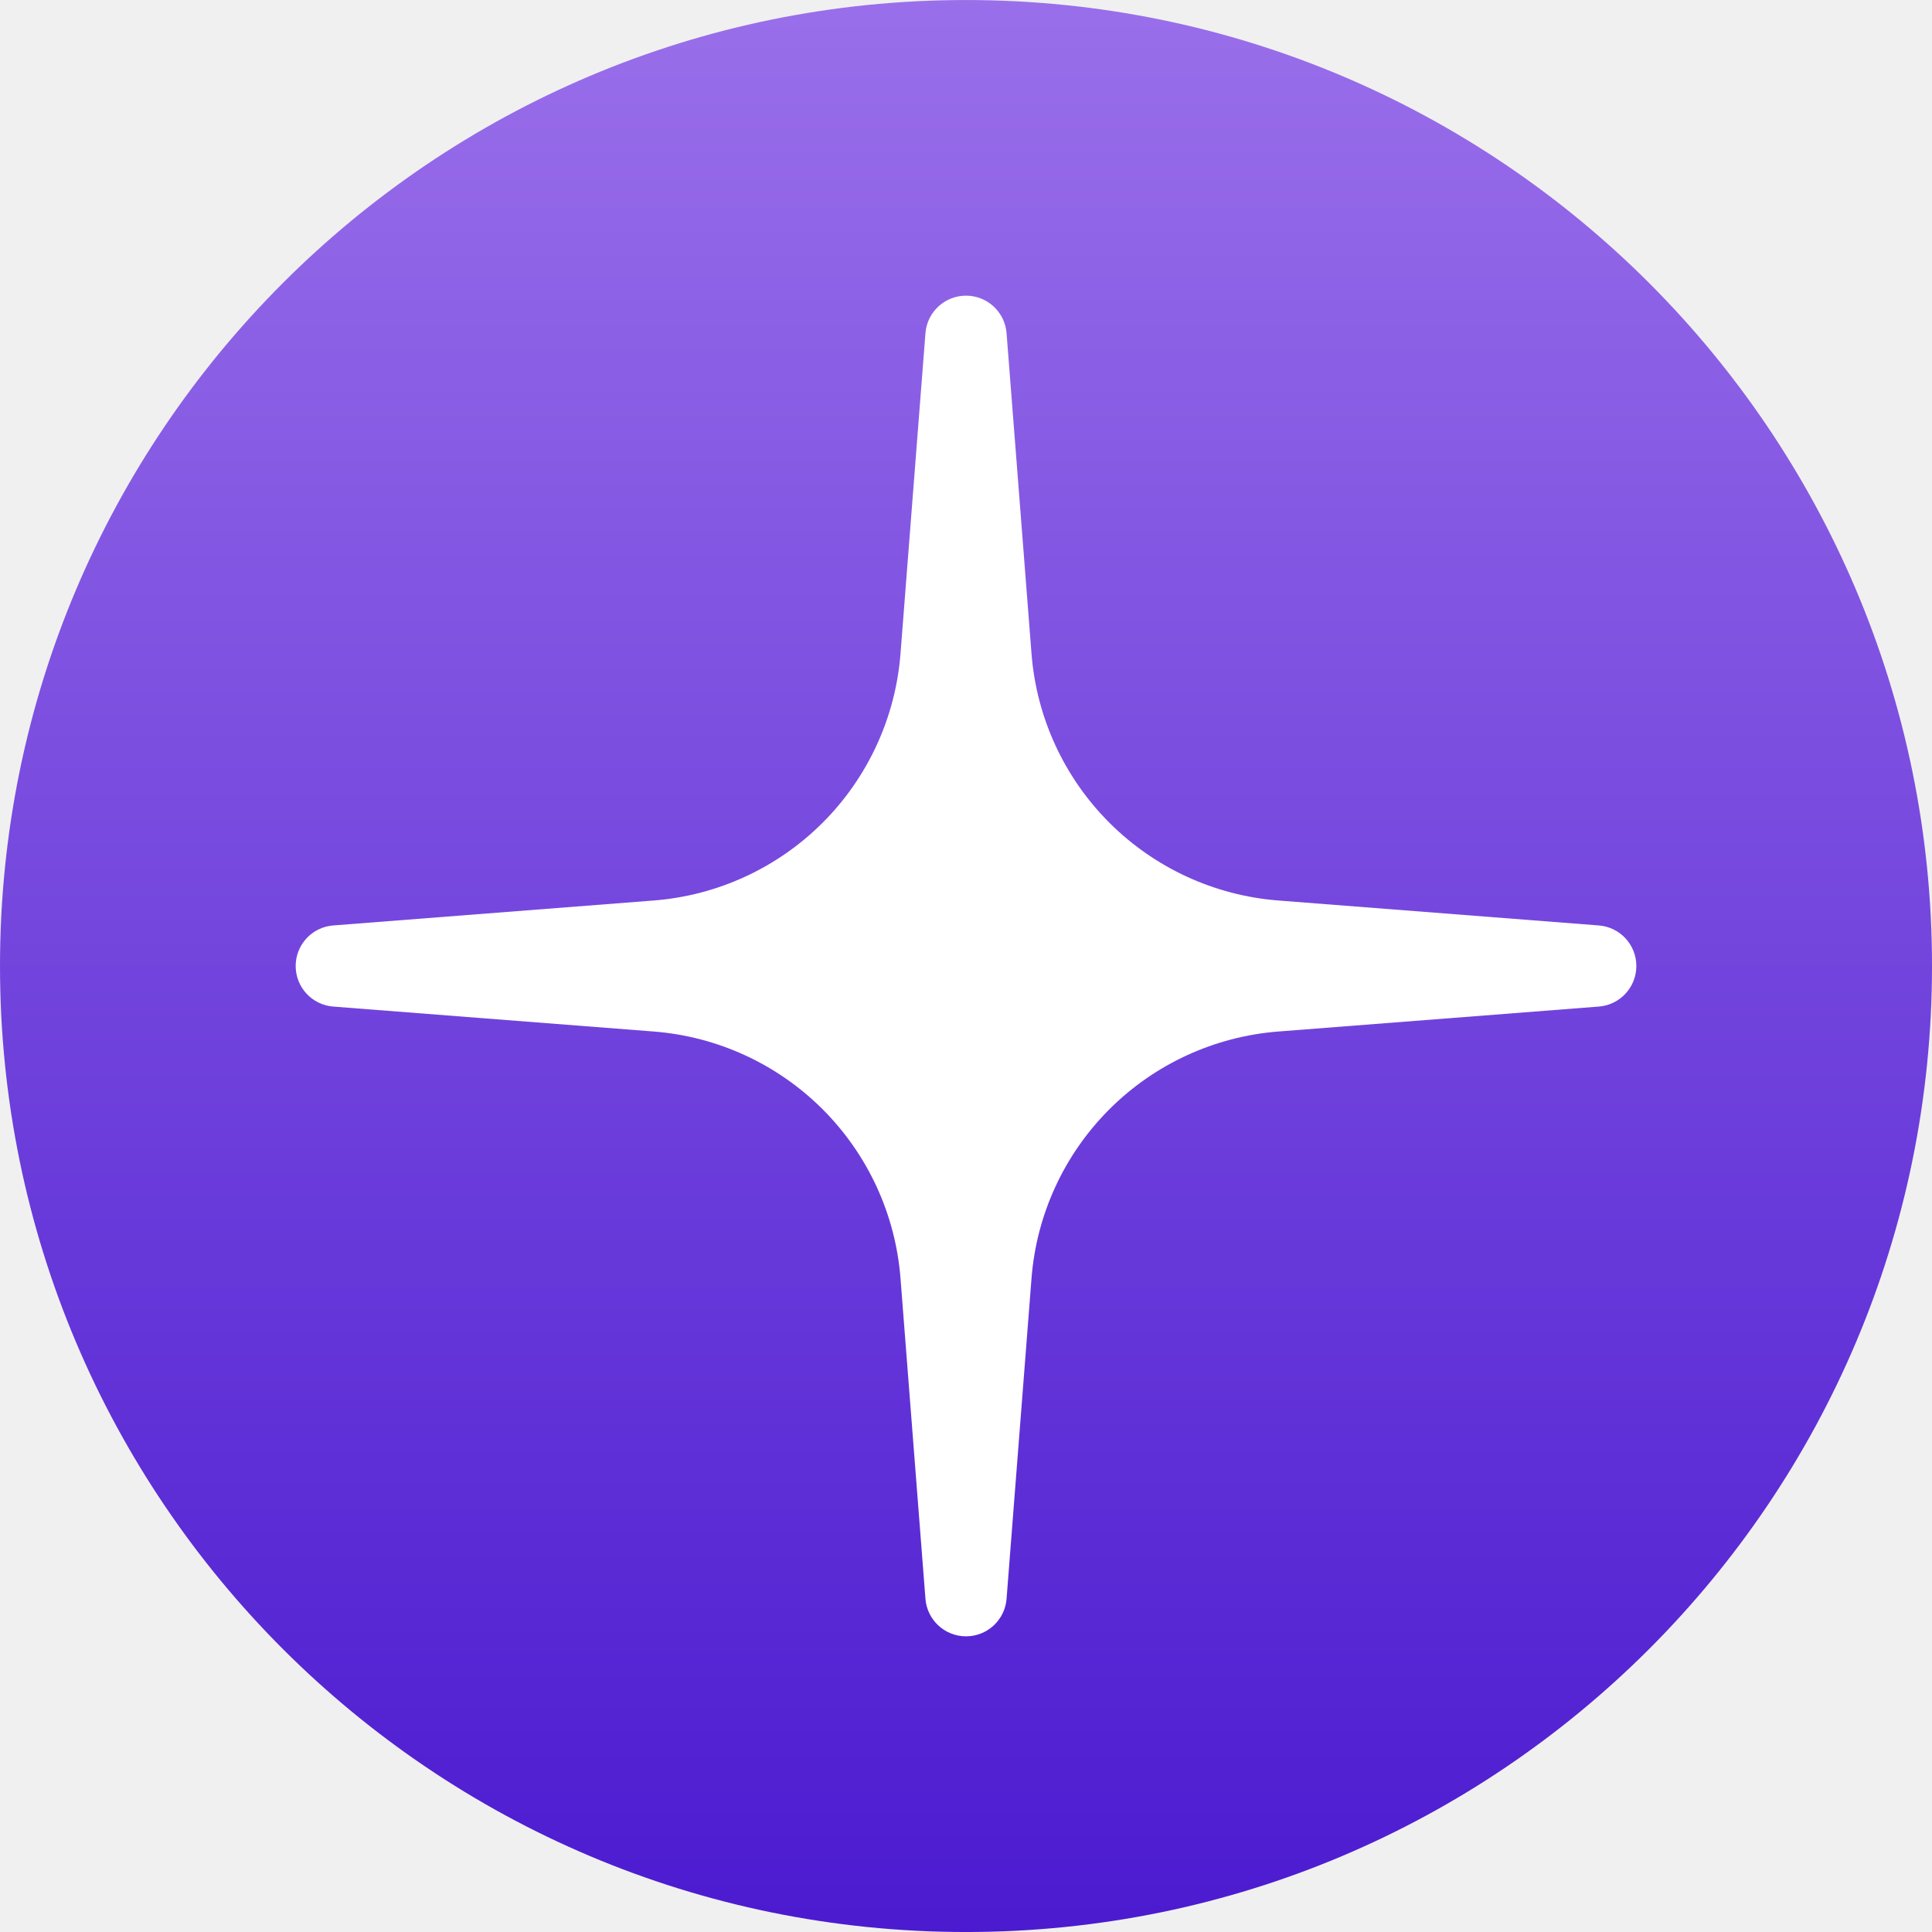
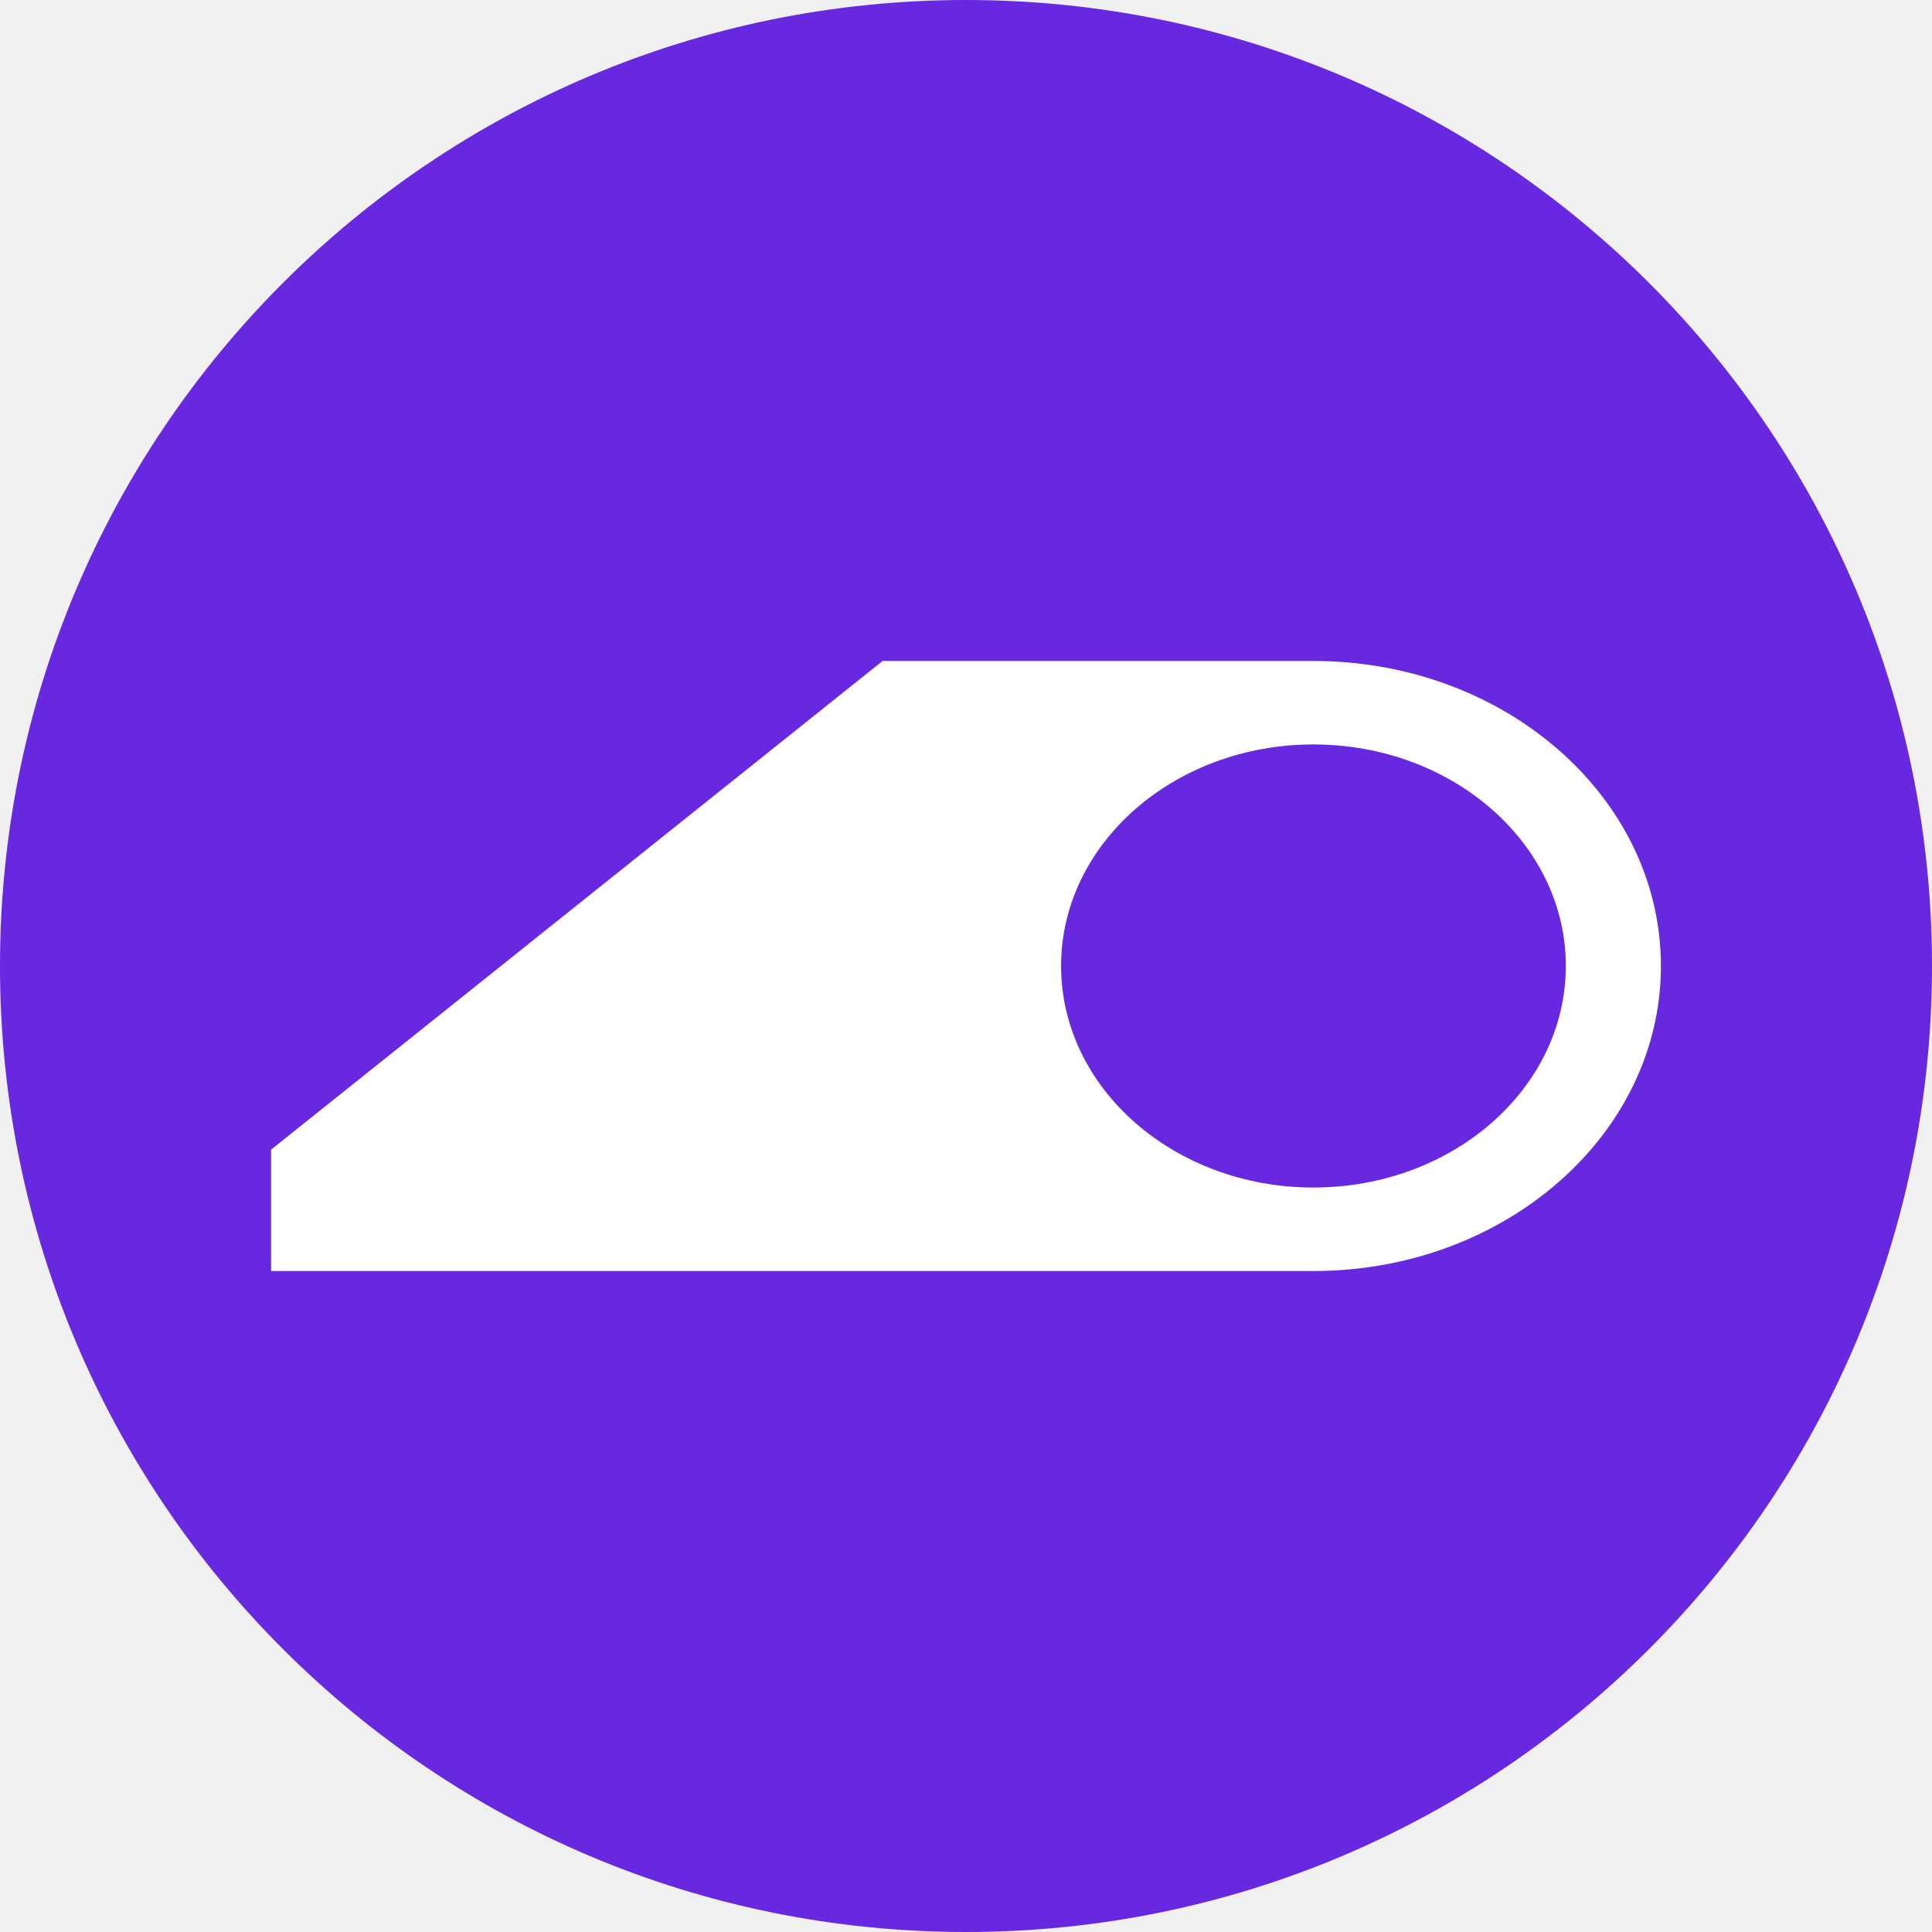
<svg xmlns="http://www.w3.org/2000/svg" width="100%" height="100%" viewBox="0 0 128 128" version="1.1" xml:space="preserve" style="fill-rule:evenodd;clip-rule:evenodd;stroke-linejoin:round;stroke-miterlimit:2;">
-   <g transform="matrix(0.813695,0,0,1.45426,512.001,194.897)">
-     <rect id="logo" x="-629.229" y="-134.017" width="157.307" height="88.017" style="fill:none;" />
-     <clipPath id="_clip1">
-       <rect id="logo1" x="-629.229" y="-134.017" width="157.307" height="88.017" />
-     </clipPath>
-     <g clip-path="url(#_clip1)">
-       <g transform="matrix(0.314614,0,0,0.176034,-629.229,-134.017)">
-         <circle cx="250" cy="250" r="250" style="fill:url(#_Linear2);" />
+   <g transform="matrix(1,0,0,1,-145.308,-489)">
+     <g id="Symbol-alt-X" transform="matrix(1,0,0,1,145.308,489)">
+       <rect x="0" y="0" width="128" height="128" style="fill:none;" />
+       <g transform="matrix(1,0,0,1,-145.308,-489)">
+         <circle cx="209.308" cy="553" r="64" style="fill:rgb(104,40,223);" />
      </g>
-       <g transform="matrix(0.515406,0,0,0.288382,-678.733,-158.224)">
-         <path d="M242.246,136.575C242.507,133.229 245.298,130.646 248.654,130.646C252.01,130.646 254.801,133.229 255.061,136.575L259.002,187.204C259.787,197.284 264.147,206.752 271.296,213.901C278.445,221.05 287.913,225.41 297.993,226.195L348.622,230.136C351.968,230.396 354.551,233.187 354.551,236.543C354.551,239.9 351.968,242.691 348.622,242.951L297.993,246.892C287.913,247.677 278.445,252.037 271.296,259.186C264.147,266.335 259.787,275.803 259.002,285.883L255.061,336.512C254.801,339.858 252.01,342.44 248.654,342.44C245.298,342.44 242.507,339.858 242.246,336.512L238.305,285.883C237.52,275.803 233.16,266.335 226.011,259.186C218.862,252.037 209.394,247.677 199.314,246.892L148.685,242.951C145.339,242.691 142.757,239.9 142.757,236.543C142.757,233.187 145.339,230.396 148.685,230.136L199.314,226.195C209.394,225.41 218.862,221.05 226.011,213.901C233.16,206.752 237.52,197.284 238.305,187.204L242.246,136.575Z" style="fill:white;" />
+       <g id="symbol" transform="matrix(1.84163,0,0,1.61667,-41.634,-37.8329)">
+         <path d="M54.359,50.489L69.859,50.489C76.758,50.489 82.359,56.09 82.359,62.989C82.359,69.888 76.758,75.489 69.859,75.489L32.359,75.489L32.359,70.516L54.359,50.489ZM69.859,53.91C64.848,53.91 60.78,57.978 60.78,62.989C60.78,68 64.848,72.068 69.859,72.068C74.87,72.068 78.938,68 78.938,62.989C78.938,57.978 74.87,53.91 69.859,53.91Z" style="fill:white;" />
      </g>
    </g>
  </g>
-   <defs>
-     <linearGradient id="_Linear2" x1="0" y1="0" x2="1" y2="0" gradientUnits="userSpaceOnUse" gradientTransform="matrix(3.06162e-14,-500,500,3.06162e-14,250,500)">
-       <stop offset="0" style="stop-color:rgb(75,26,208);stop-opacity:1" />
-       <stop offset="1" style="stop-color:rgb(154,111,234);stop-opacity:1" />
-     </linearGradient>
-   </defs>
</svg>
